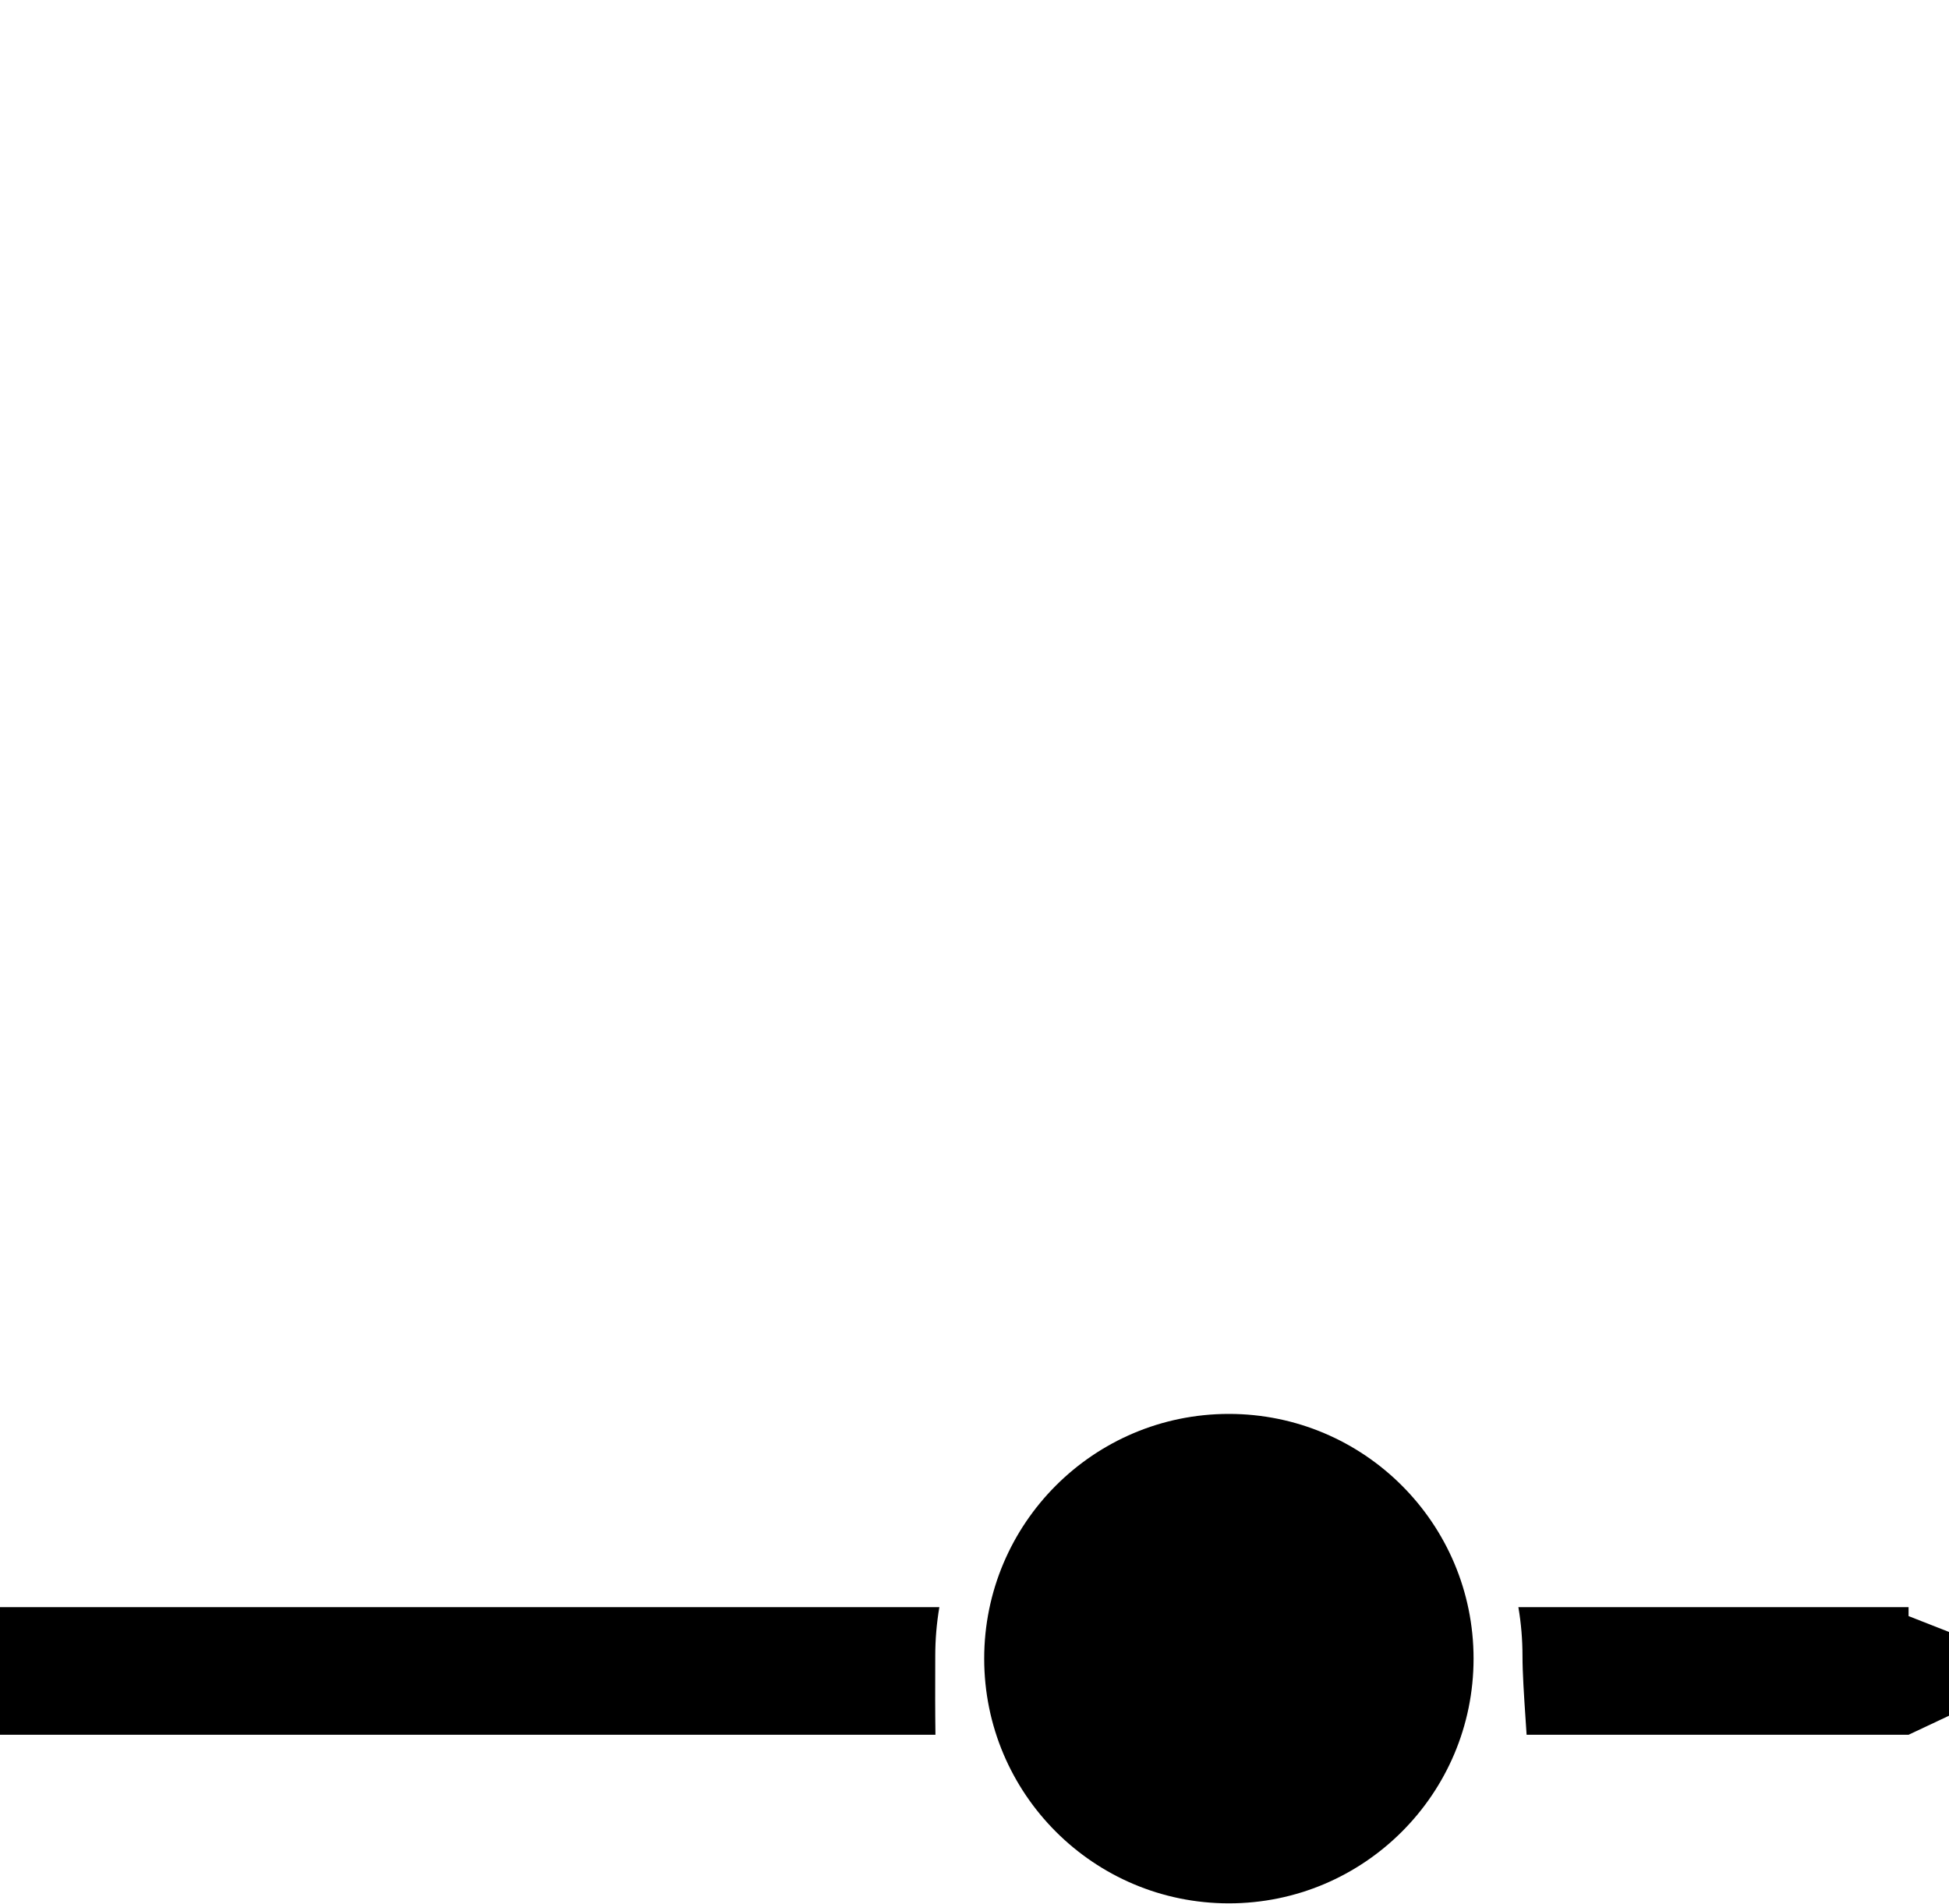
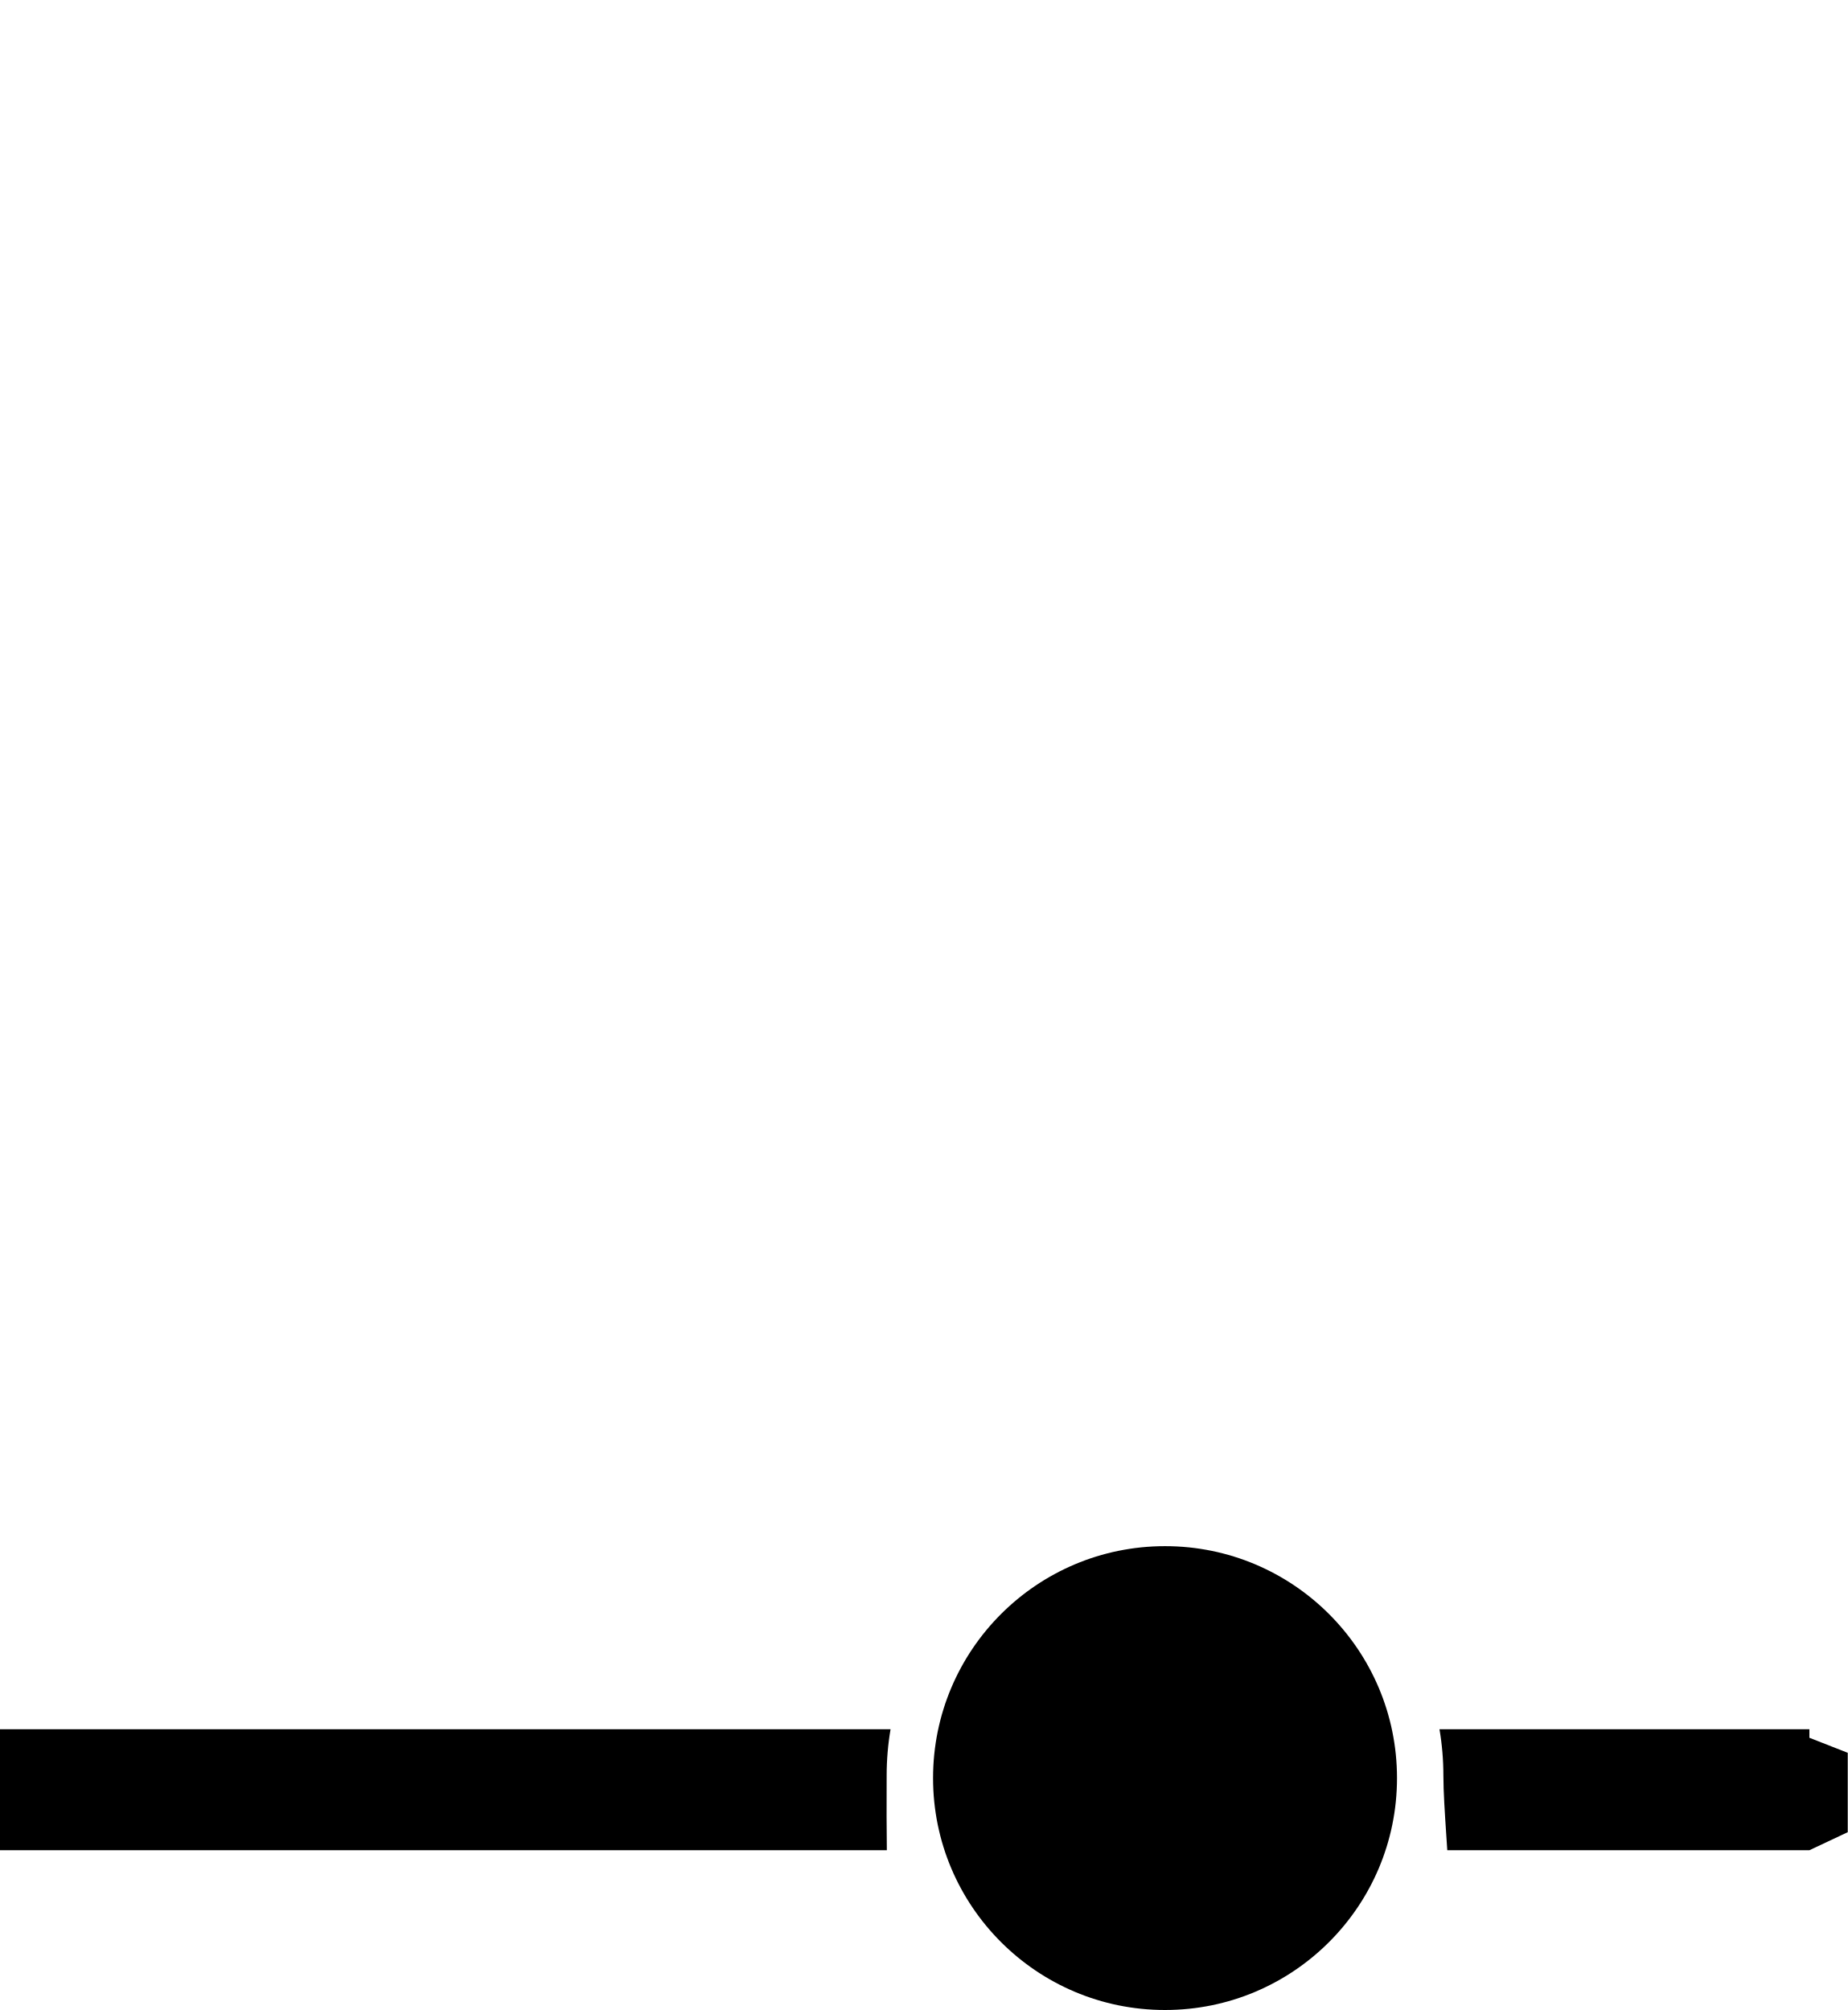
- <svg xmlns="http://www.w3.org/2000/svg" width="358.436" height="350" viewBox="0 0 358.436 350" version="1.1" id="svg8">
+ <svg xmlns="http://www.w3.org/2000/svg" id="svg8" version="1.1" viewBox="0 0 358.436 390" height="390" width="358.436">
  <defs id="defs12" />
-   <g transform="translate(-3242 -3028)" id="g6">
-     <path d="M174,249a45,45,0,1,1,45,45A45,45,0,0,1,174,249Zm99.754,14c-.062-.951-.124-1.884-.185-2.786-.293-4.4-.571-8.553-.571-11.714a53.5,53.5,0,0,0-.756-8.971H344v1.65l7.436,2.916V259.5L344,263ZM-7,263V239.529H165.756A53.559,53.559,0,0,0,165,248.5c0,.752,0,1.6-.005,2.591-.01,3.083-.024,7.3.04,11.908h0Z" transform="translate(3249 3084)" id="path4" />
+   <g id="g6" transform="translate(-3242,-2988)">
+     <path id="path4" transform="translate(3249,3084)" d="m 174,249 a 45,45 0 1 1 45,45 45,45 0 0 1 -45,-45 z m 99.754,14 c -0.062,-0.951 -0.124,-1.884 -0.185,-2.786 -0.293,-4.4 -0.571,-8.553 -0.571,-11.714 a 53.5,53.5 0 0 0 -0.756,-8.971 H 344 v 1.65 l 7.436,2.916 V 259.5 L 344,263 Z M -7,263 V 239.529 H 165.756 A 53.559,53.559 0 0 0 165,248.5 c 0,0.752 0,1.6 -0.005,2.591 -0.01,3.083 -0.024,7.3 0.04,11.908 v 0 z" />
  </g>
</svg>
